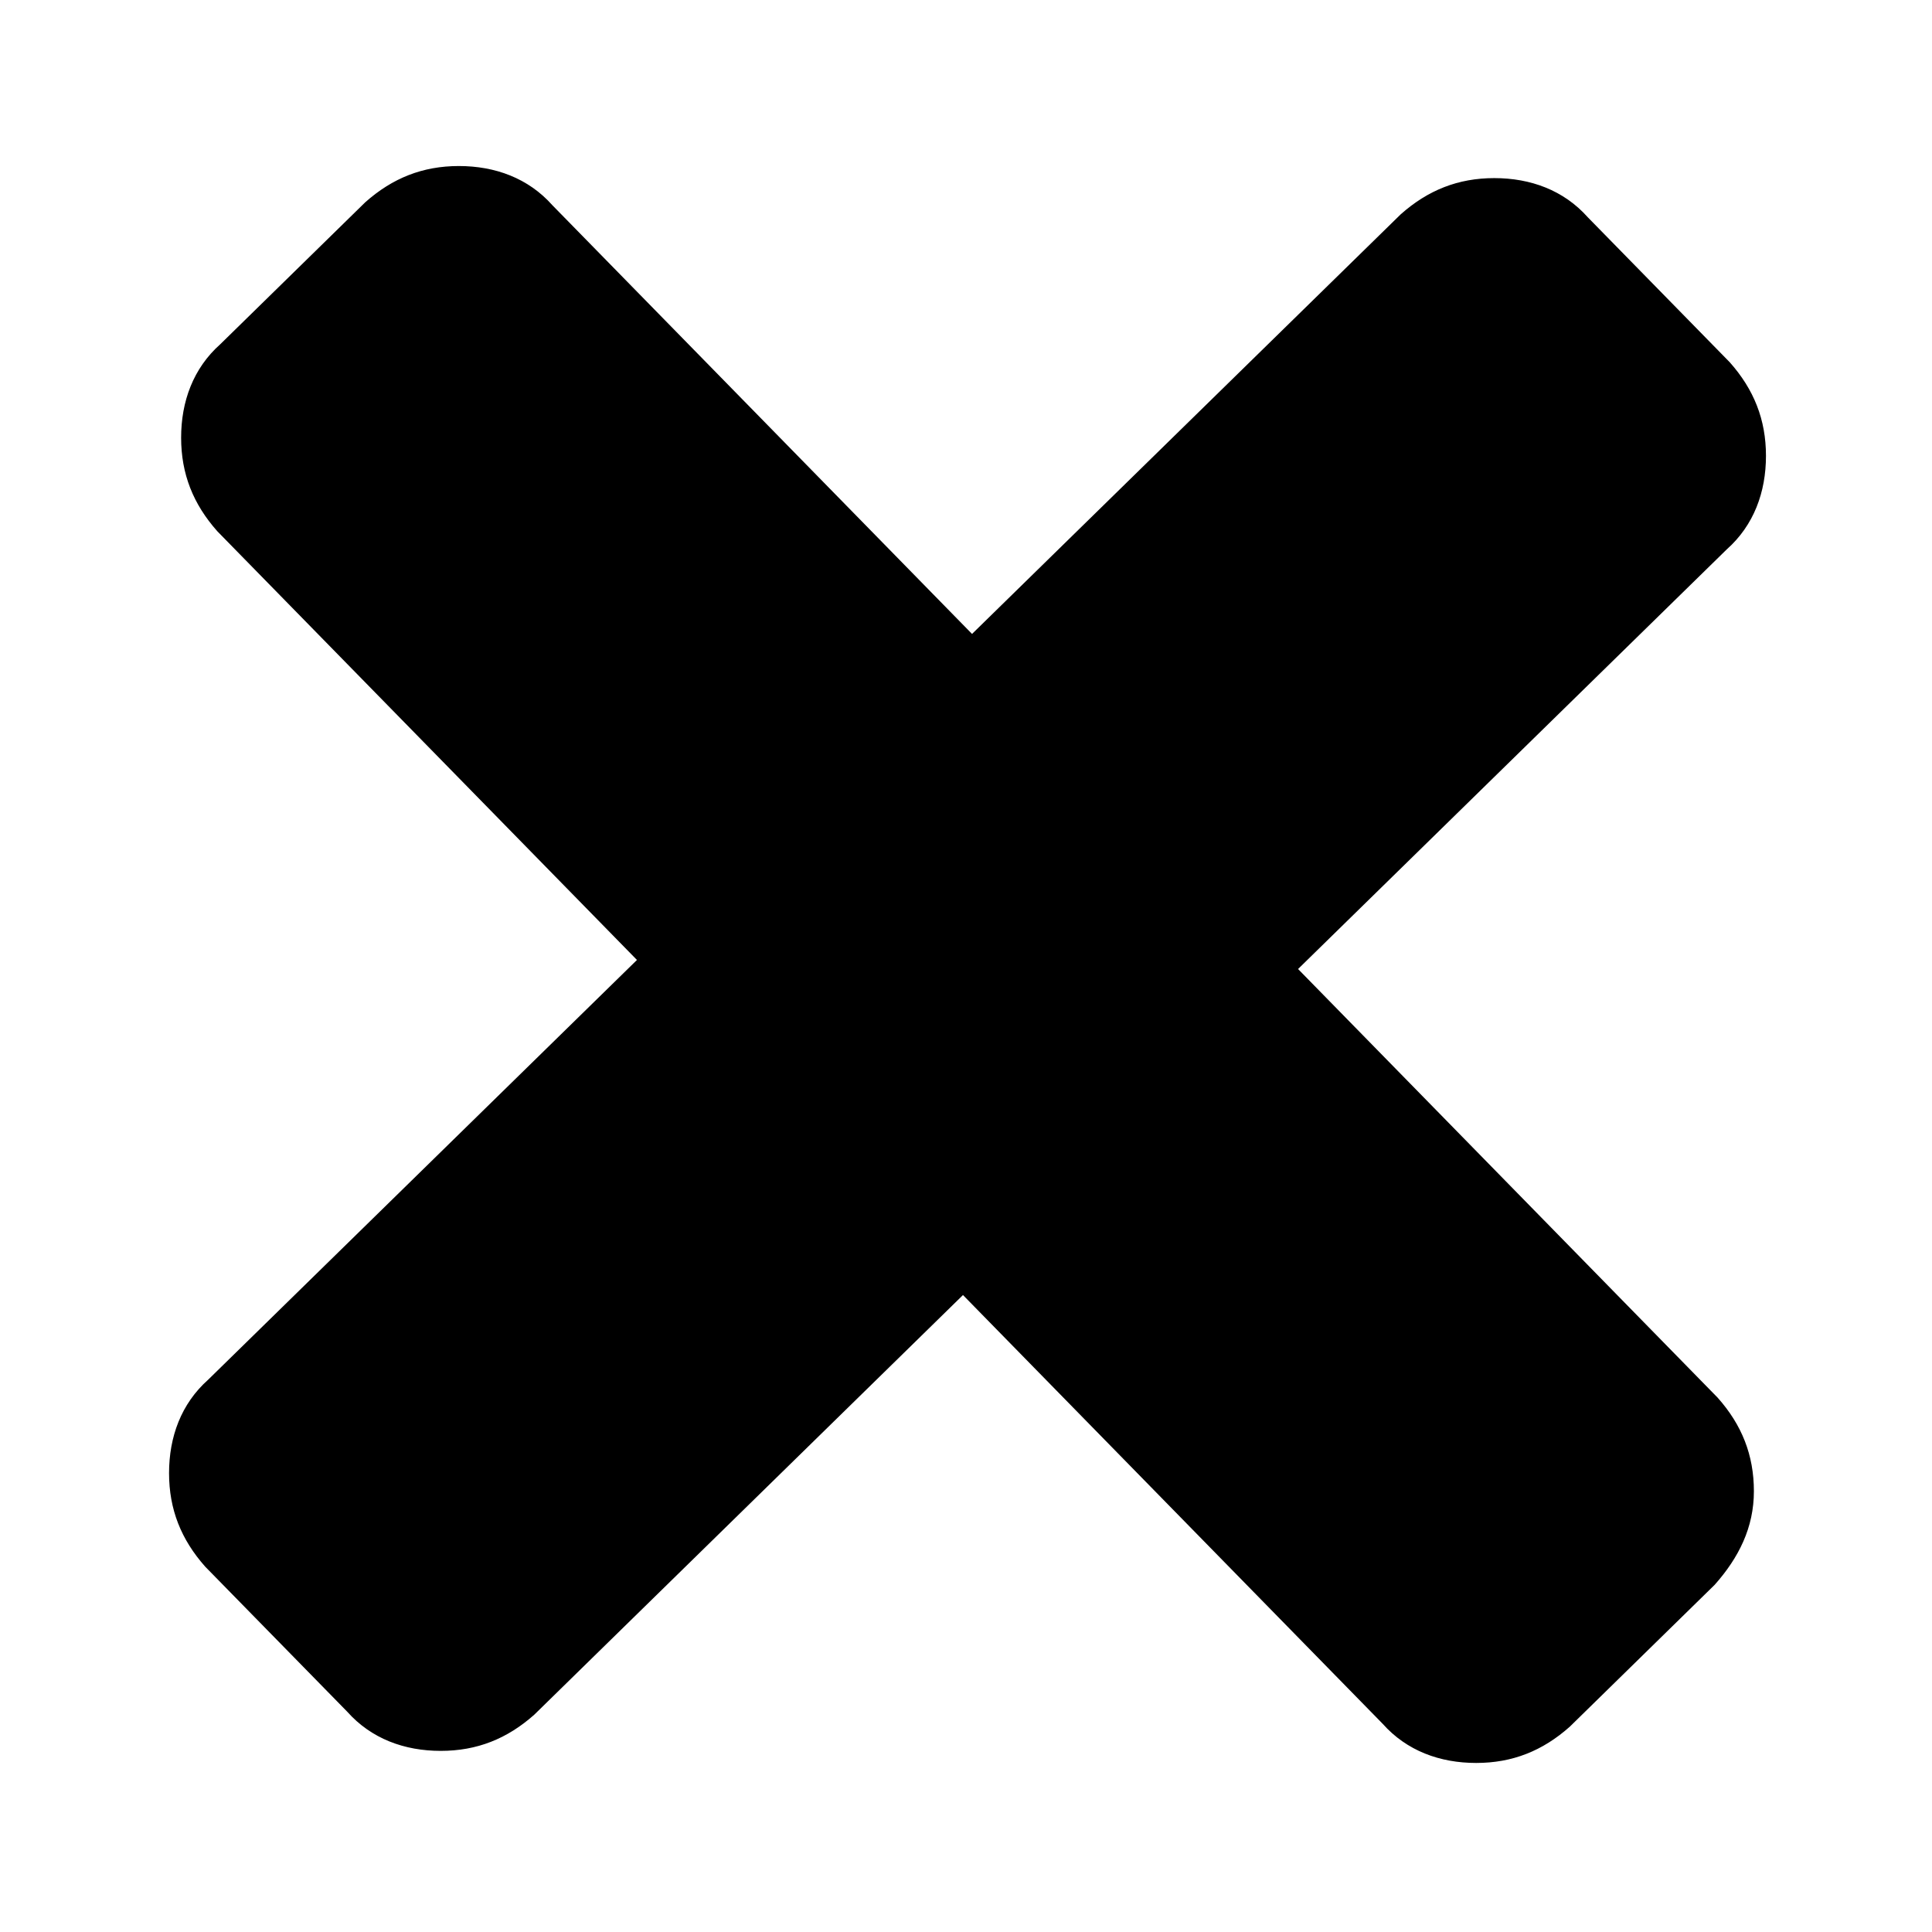
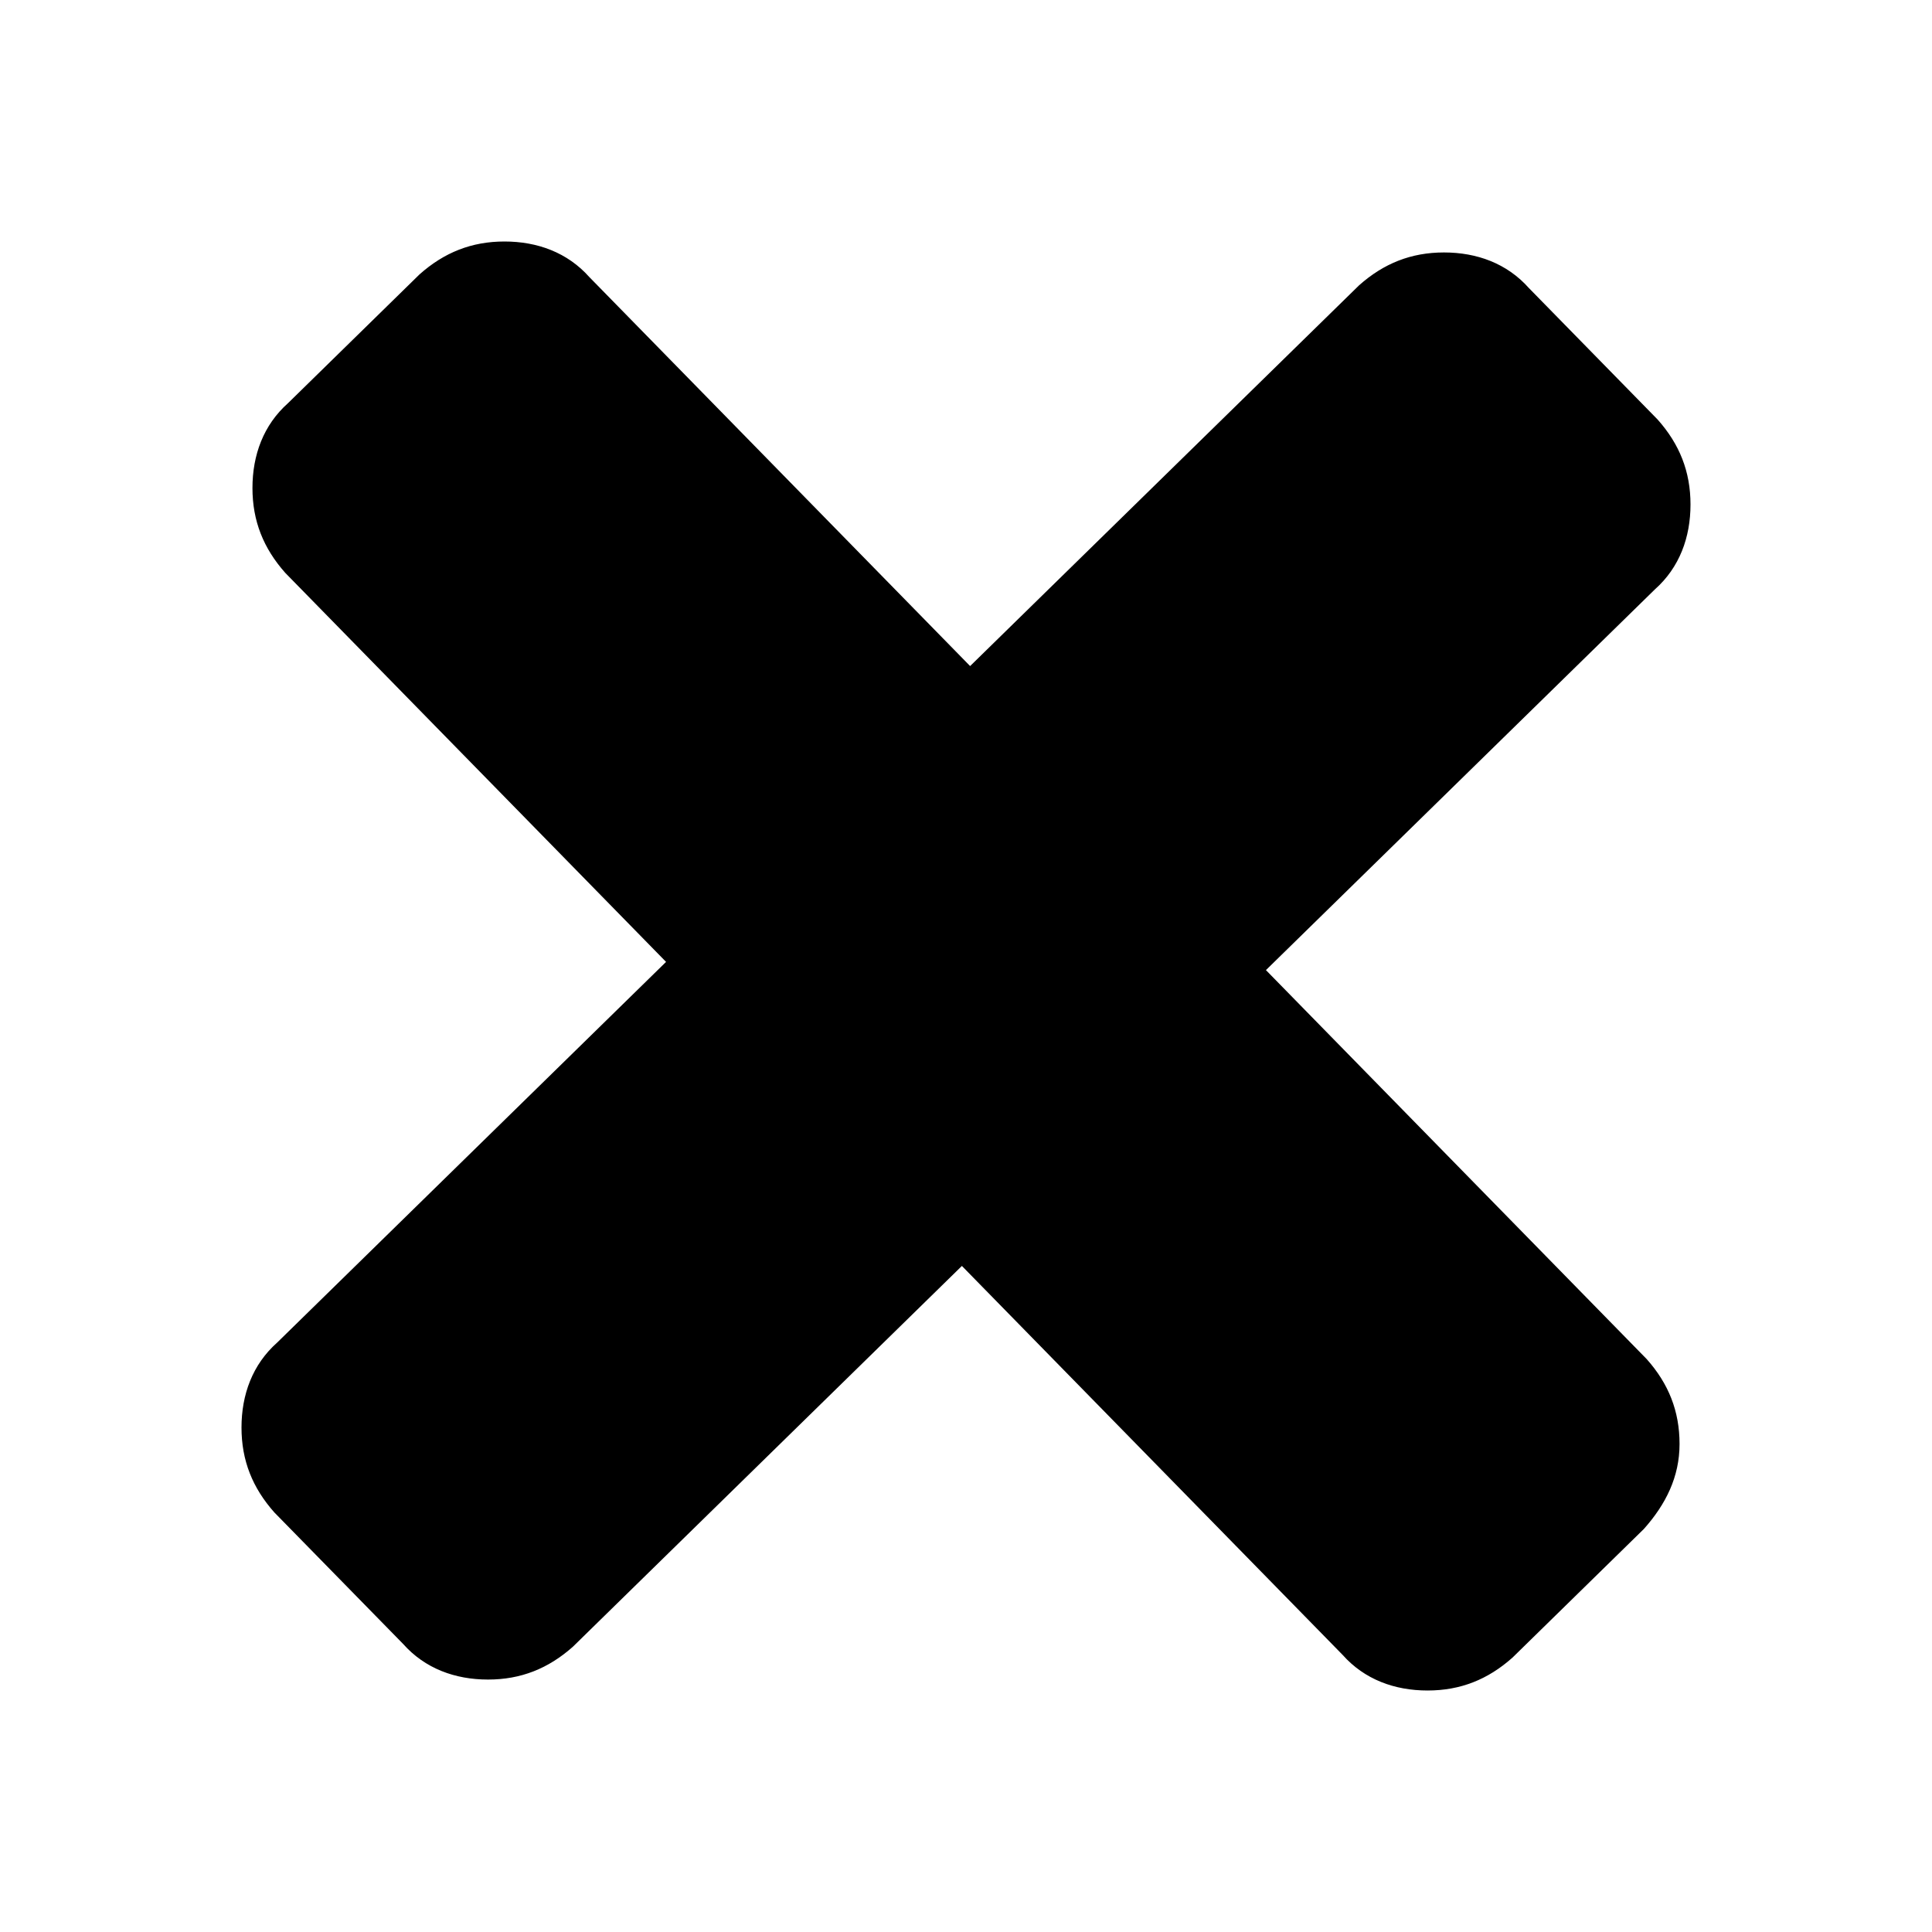
- <svg xmlns="http://www.w3.org/2000/svg" version="1.1" id="Layer_1" x="0px" y="0px" viewBox="-273 365 64 64" style="enable-background:new -273 365 64 64;" xml:space="preserve">
-   <path d="M-214.9,414.4c0-1.2-0.4-2.2-1.2-3.1l-13.9-14.2l14.2-13.9c0.9-0.8,1.3-1.9,1.3-3.1c0-1.2-0.4-2.2-1.2-3.1l-4.7-4.8  c-0.8-0.9-1.9-1.3-3.1-1.3c-1.2,0-2.2,0.4-3.1,1.2l-14.2,13.9l-13.9-14.2c-0.8-0.9-1.9-1.3-3.1-1.3s-2.2,0.4-3.1,1.2l-4.8,4.7  c-0.9,0.8-1.3,1.9-1.3,3.1c0,1.2,0.4,2.2,1.2,3.1l13.9,14.2l-14.2,13.9c-0.9,0.8-1.3,1.9-1.3,3.1s0.4,2.2,1.2,3.1l4.7,4.8  c0.8,0.9,1.9,1.3,3.1,1.3c1.2,0,2.2-0.4,3.1-1.2l14.2-13.9l13.9,14.2c0.8,0.9,1.9,1.3,3.1,1.3c1.2,0,2.2-0.4,3.1-1.2l4.8-4.7  C-215.4,416.6-214.9,415.6-214.9,414.4z" />
+ <svg xmlns="http://www.w3.org/2000/svg" version="1.1" id="Layer_1" x="0px" y="0px" width="512px" height="512px" viewBox="0 0 512 512" enable-background="new 0 0 512 512" xml:space="preserve">
+   <path d="M445.098,382.67c0-8.71-2.903-15.97-8.711-22.502l-100.9-103.079l103.079-100.899c6.532-5.807,9.435-13.792,9.435-22.503  c0-8.712-2.901-15.971-8.71-22.503L405.174,76.34c-5.808-6.533-13.792-9.437-22.504-9.437c-8.71,0-15.969,2.903-22.503,8.711  l-103.077,100.9l-100.9-103.078C150.382,66.903,142.396,64,133.687,64c-8.712,0-15.971,2.903-22.505,8.711L76.34,106.828  c-6.533,5.808-9.437,13.792-9.437,22.503s2.903,15.97,8.711,22.504l100.899,103.078L73.436,355.812  C66.903,361.62,64,369.605,64,378.315c0,8.712,2.903,15.97,8.71,22.502l34.119,34.844c5.806,6.534,13.79,9.438,22.502,9.438  c8.711,0,15.971-2.903,22.504-8.712l103.077-100.9l100.9,103.08c5.808,6.532,13.792,9.434,22.503,9.434  c8.712,0,15.971-2.901,22.503-8.71l34.843-34.116C441.468,398.64,445.098,391.381,445.098,382.67z" />
</svg>
